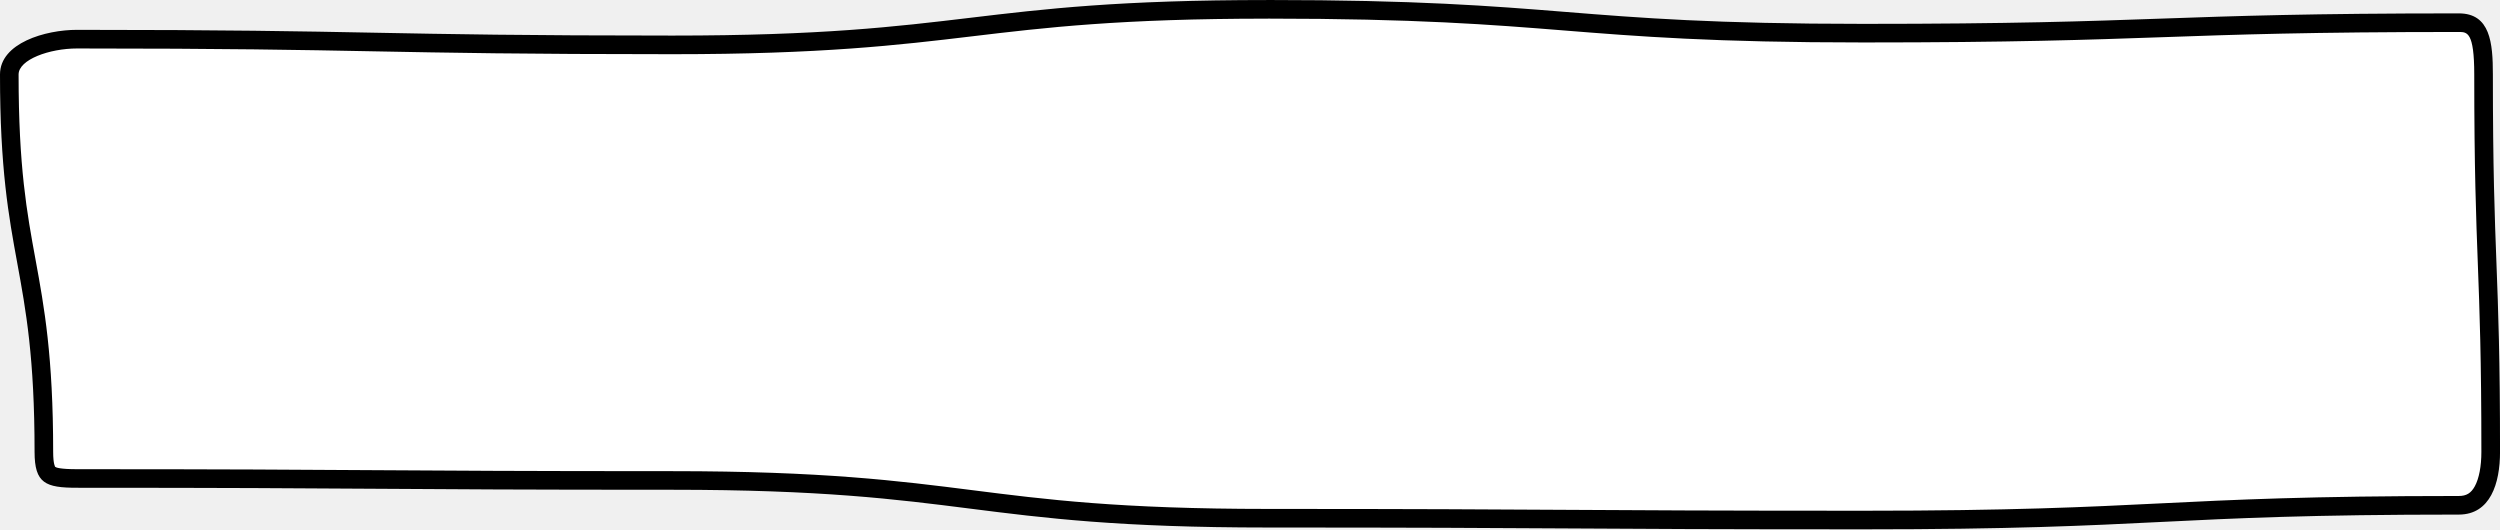
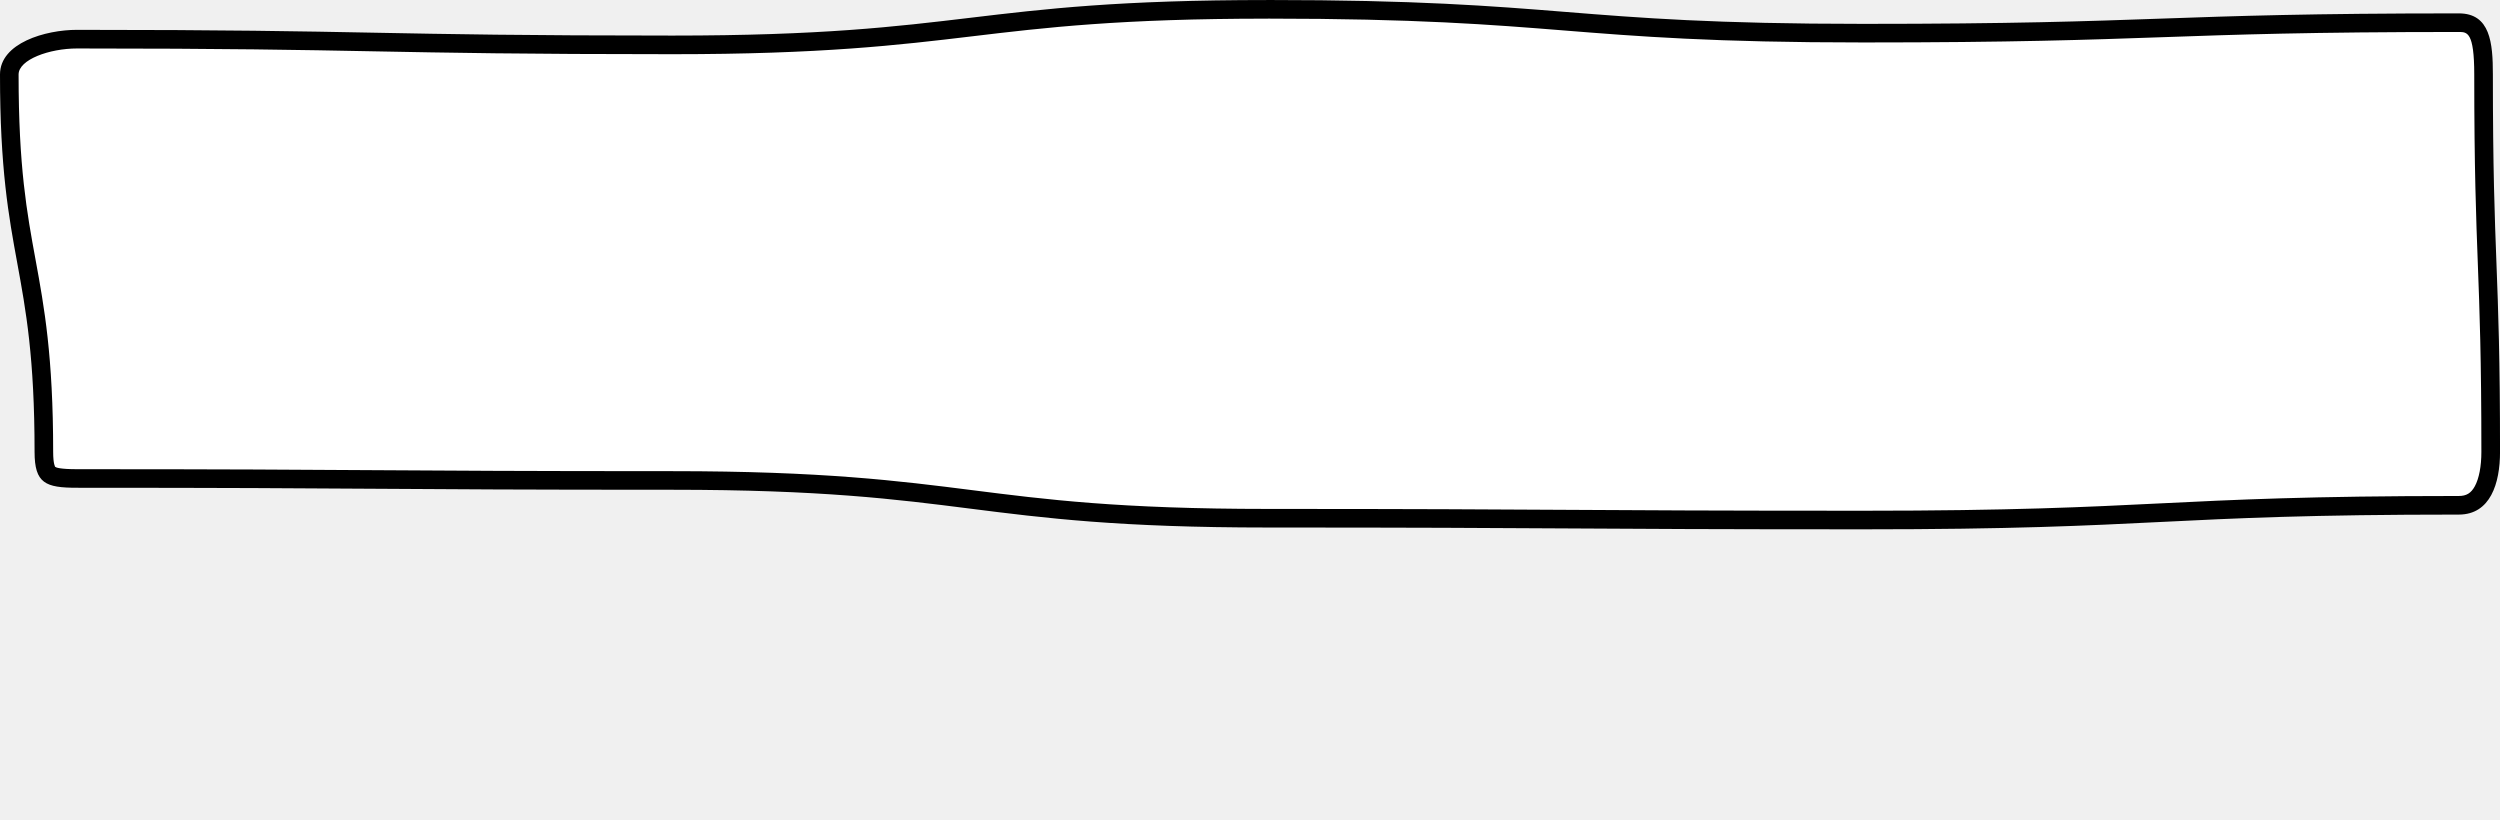
- <svg xmlns="http://www.w3.org/2000/svg" id="Layer_1" viewBox="0 0 915.55 193.85">
+ <svg xmlns="http://www.w3.org/2000/svg" id="Layer_1" viewBox="0 0 915.55 300">
  <defs>
-     <style>.cls-1{fill:#fff;}</style>
+     <style>
+             .cls-1 {
+                 fill: #fff;
+             }
+         </style>
  </defs>
  <path class="cls-1" d="m682.41,190.44c-54.5,0-82.21-.17-109.01-.33-26.81-.16-54.53-.33-109.05-.33s-81.91-3.5-108.6-6.89c-26.91-3.41-54.73-6.94-109.46-6.94s-82.21-.18-109.01-.36c-26.81-.18-54.53-.37-109.06-.37-10.79,0-12.15-1.09-12.15-9.71,0-34.87-3.25-52.6-6.39-69.74C6.6,78.93,3.41,61.51,3.41,27.26c0-8.82,14.81-12.93,24.81-12.93,54.48,0,82.18.53,108.96,1.05,26.82.52,54.55,1.05,109.1,1.05s82.53-3.32,109.43-6.54c26.7-3.19,54.31-6.49,108.62-6.49s82.03,2.21,108.76,4.36c26.87,2.15,54.65,4.38,109.31,4.38s82.32-.98,109.15-1.92c26.77-.94,54.46-1.92,108.91-1.92,6.85,0,9.05,4.61,9.05,18.96,0,34.63.67,52.23,1.31,69.26.64,16.96,1.31,34.5,1.31,69,0,7.29-1.52,19.53-11.67,19.53-54.6,0-82.36,1.37-109.2,2.7-26.76,1.33-54.43,2.7-108.86,2.7Z" />
  <path d="m464.34,6.82c54.24,0,81.82,2.21,108.49,4.34,26.94,2.16,54.79,4.39,109.58,4.39s82.41-.98,109.27-1.92c26.74-.94,54.4-1.92,108.79-1.92,3.03,0,5.65,0,5.65,15.55,0,34.69.67,52.33,1.31,69.39.64,16.93,1.3,34.43,1.3,68.87,0,5.24-.85,9.7-2.39,12.54-1.38,2.54-3.08,3.58-5.87,3.58-54.68,0-82.48,1.38-109.37,2.71-26.72,1.32-54.35,2.69-108.69,2.69s-82.2-.17-108.99-.33c-26.81-.16-54.54-.33-109.07-.33s-81.58-3.49-108.18-6.86c-27.01-3.43-54.94-6.97-109.89-6.97s-82.2-.19-108.99-.36c-26.81-.18-54.54-.36-109.08-.36-6.27,0-7.69-.61-8-.86,0,0-.74-.96-.74-5.44,0-35.18-3.27-53.06-6.44-70.36-3.2-17.46-6.22-33.95-6.22-67.9,0-5.45,11.3-9.52,21.4-9.52,54.45,0,82.13.53,108.9,1.05,26.83.52,54.58,1.05,109.16,1.05s82.84-3.33,109.84-6.56c26.6-3.18,54.11-6.46,108.22-6.46m0-6.82c-109.03,0-109.03,13.02-218.06,13.02s-109.03-2.1-218.06-2.1C16.69,10.92,0,15.73,0,27.26c0,69.13,12.66,69.13,12.66,138.25,0,11.53,4.03,13.12,15.56,13.12,109.03,0,109.03.73,218.07.73s109.03,13.83,218.07,13.83,109.03.66,218.06.66,109.03-5.4,218.06-5.4c11.53,0,15.08-11.41,15.08-22.94,0-69.13-2.62-69.13-2.62-138.25,0-11.53-.93-22.36-12.46-22.36-109.03,0-109.03,3.84-218.07,3.84S573.37,0,464.34,0h0Z" />
</svg>
